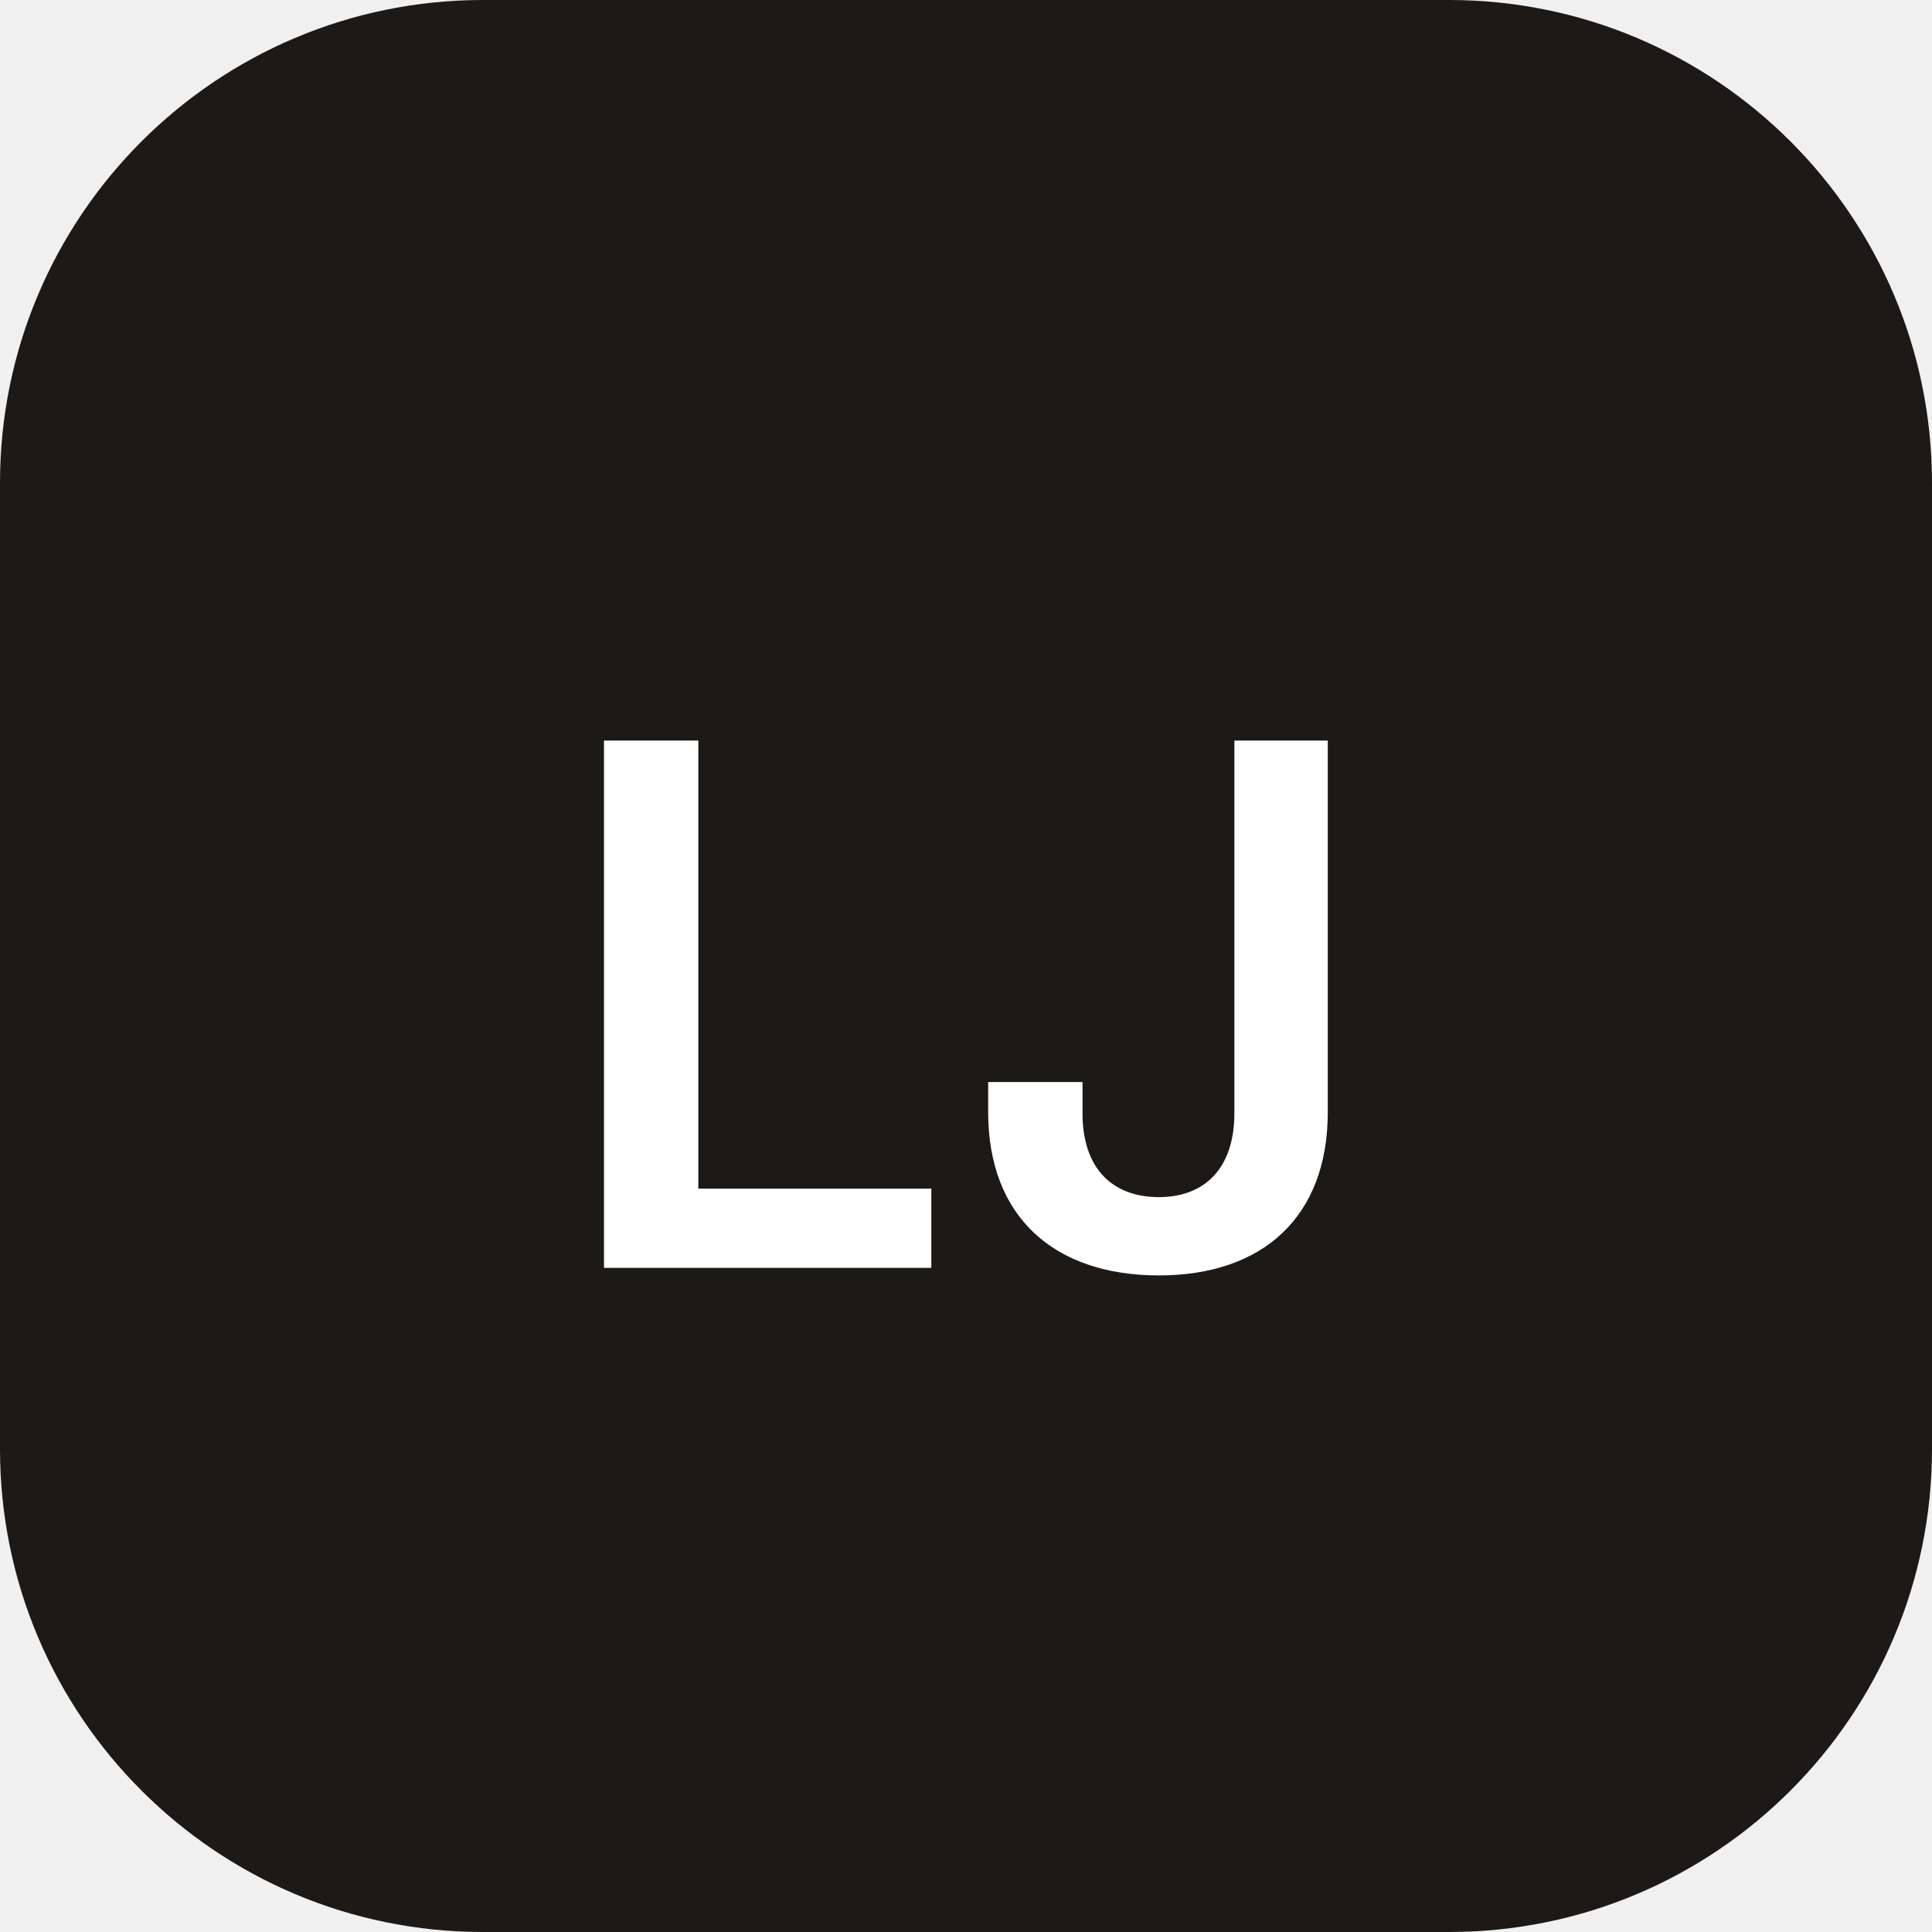
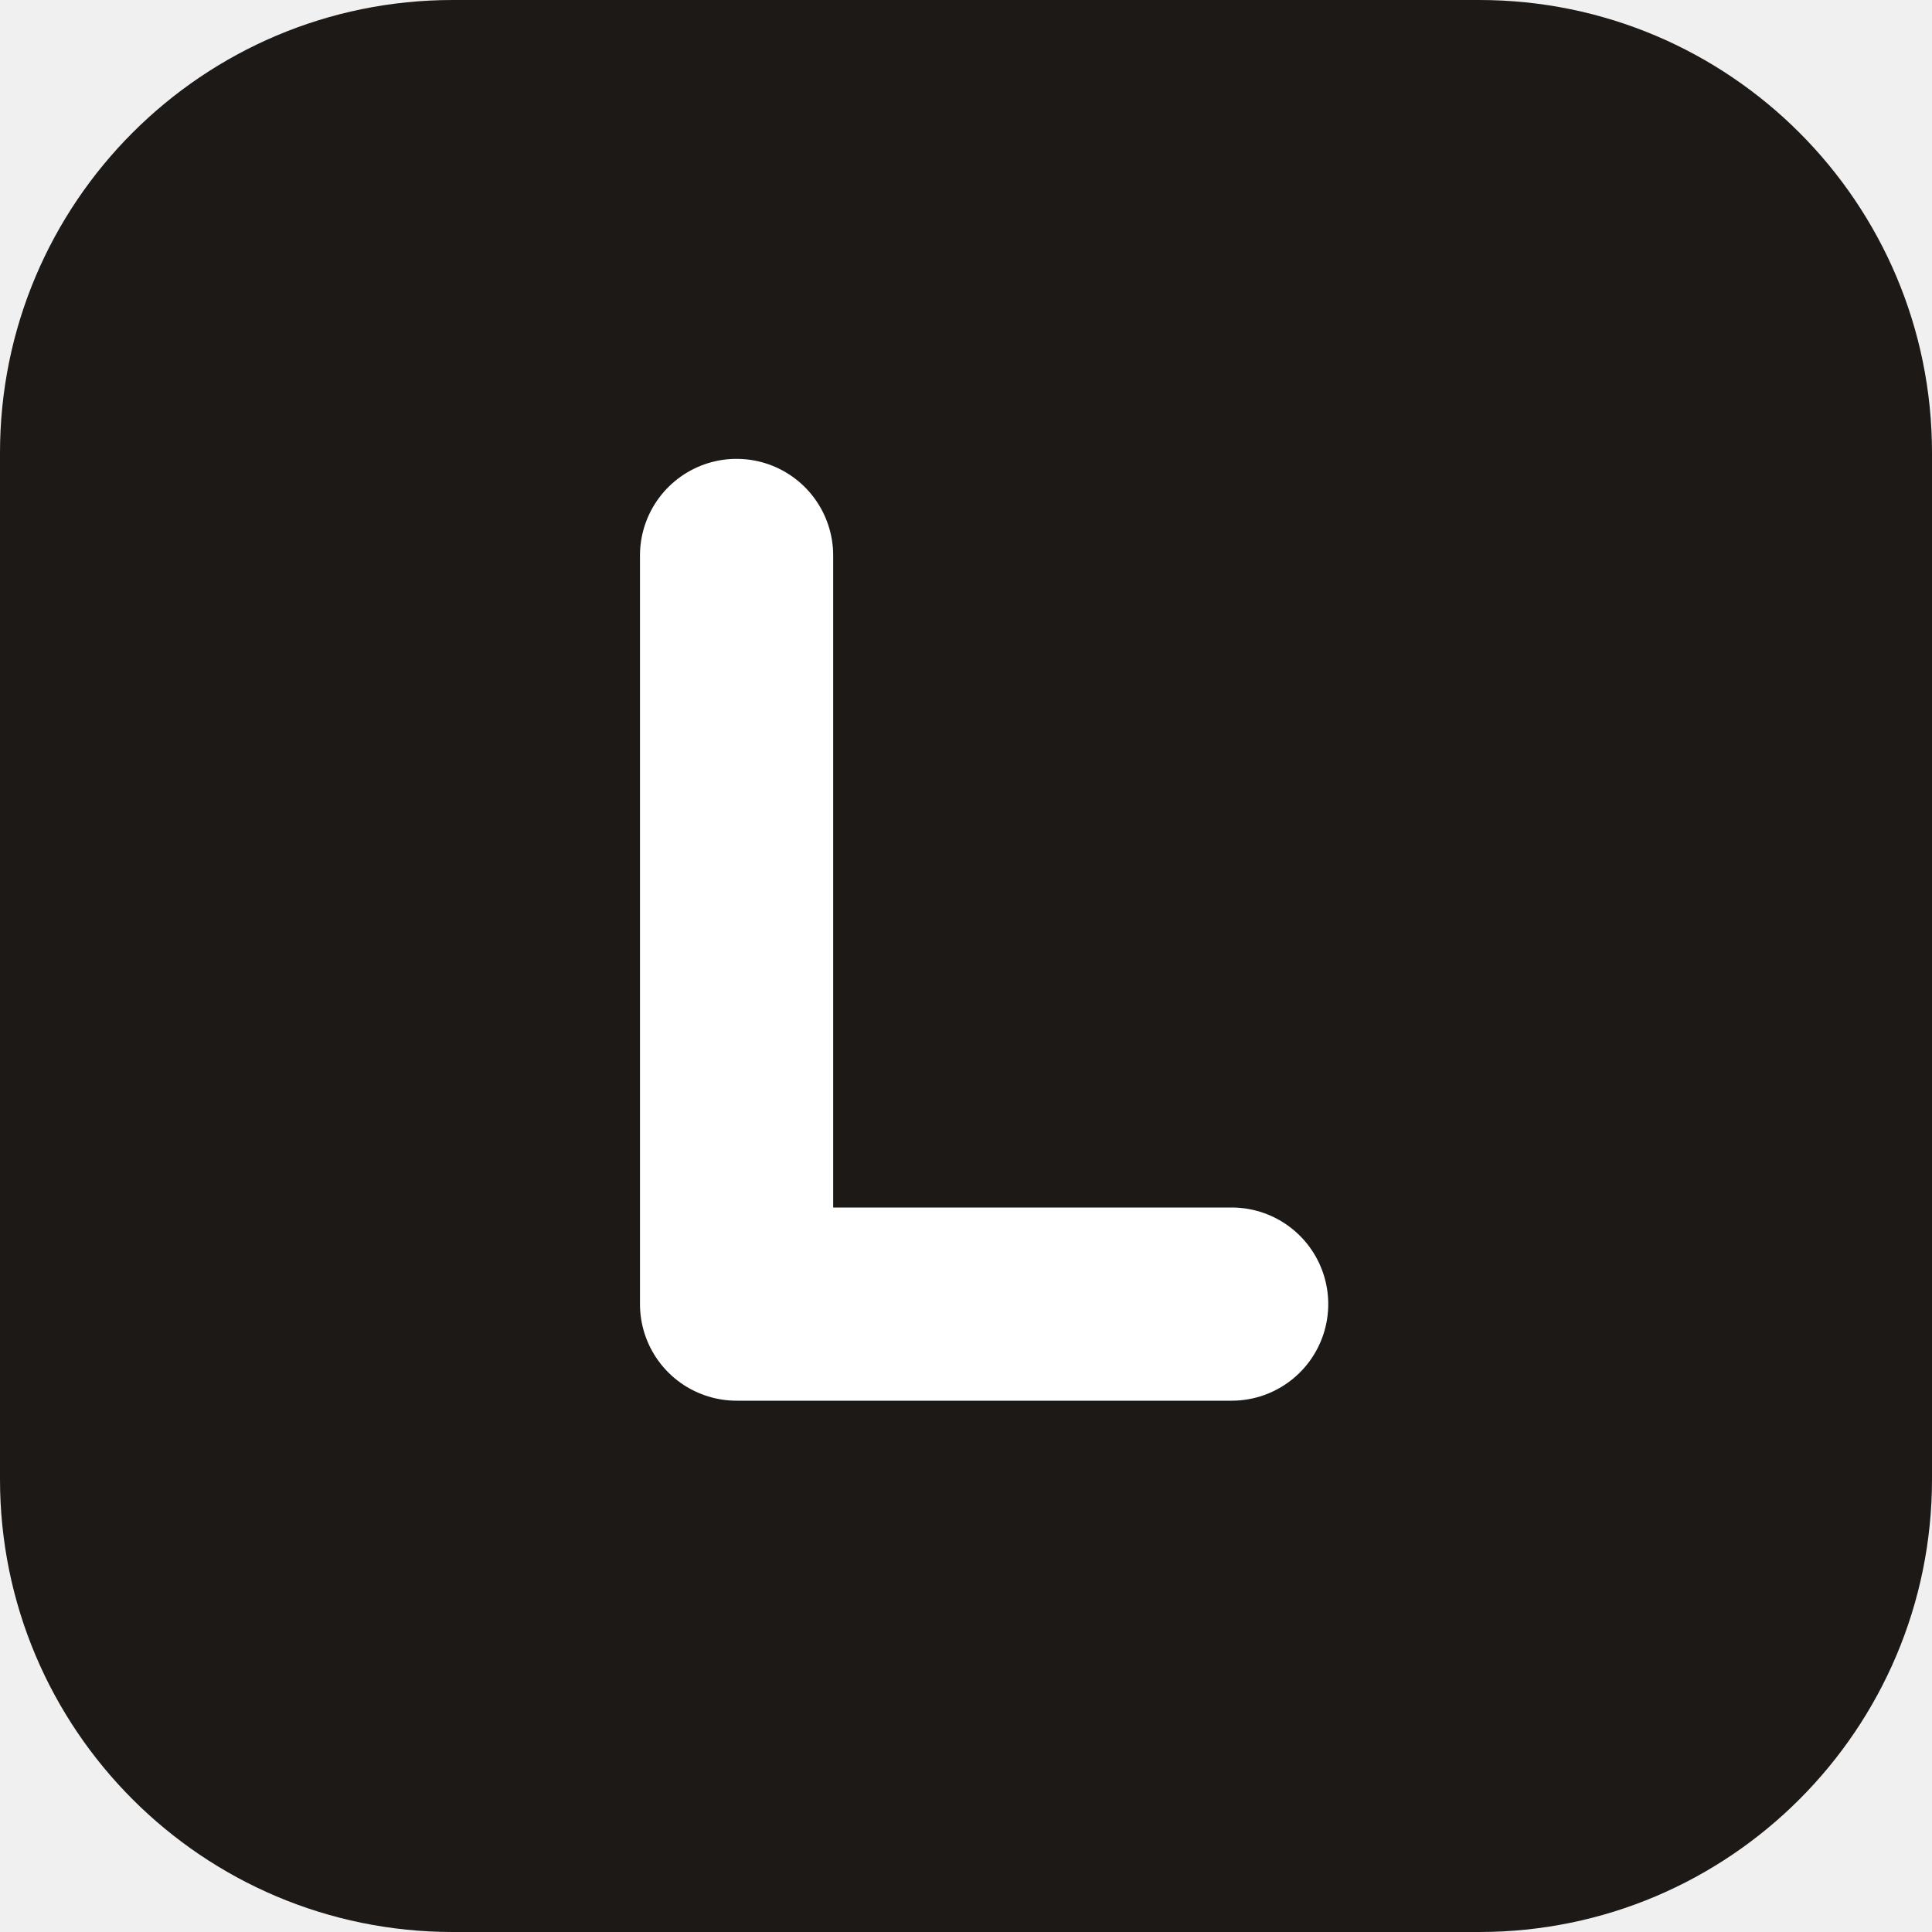
<svg xmlns="http://www.w3.org/2000/svg" viewBox="0 0 32 32">
-   <rect width="32" height="32" rx="8" fill="#1c1917" />
-   <text x="16" y="21" text-anchor="middle" font-family="-apple-system, 'PingFang SC', sans-serif" font-size="12" font-weight="600" fill="#ffffff">LJ</text>
+   <rect width="32" height="32" rx="7.5" fill="#1c1917" />
+   <path d="M12.2 9.2v12.4h8.2" fill="none" stroke="#ffffff" stroke-width="3.2" stroke-linecap="round" stroke-linejoin="round" />
</svg>
